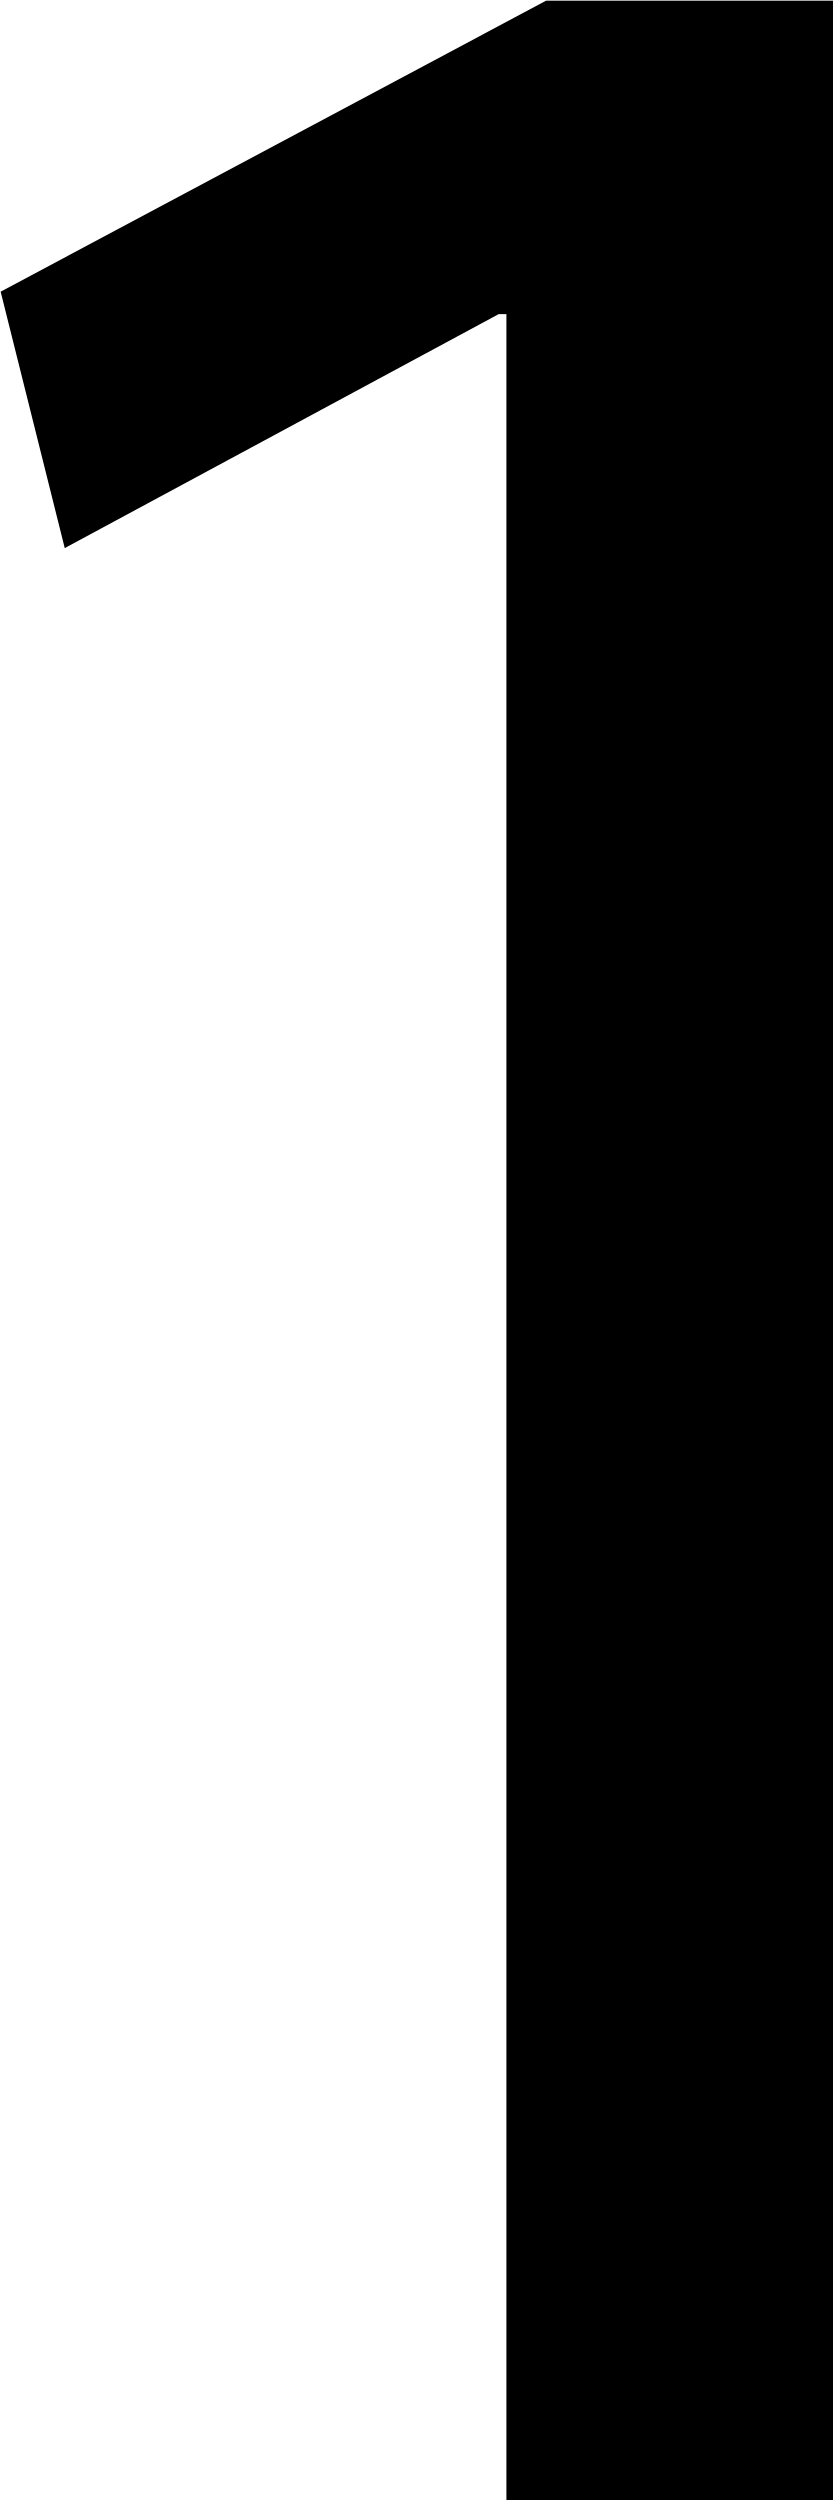
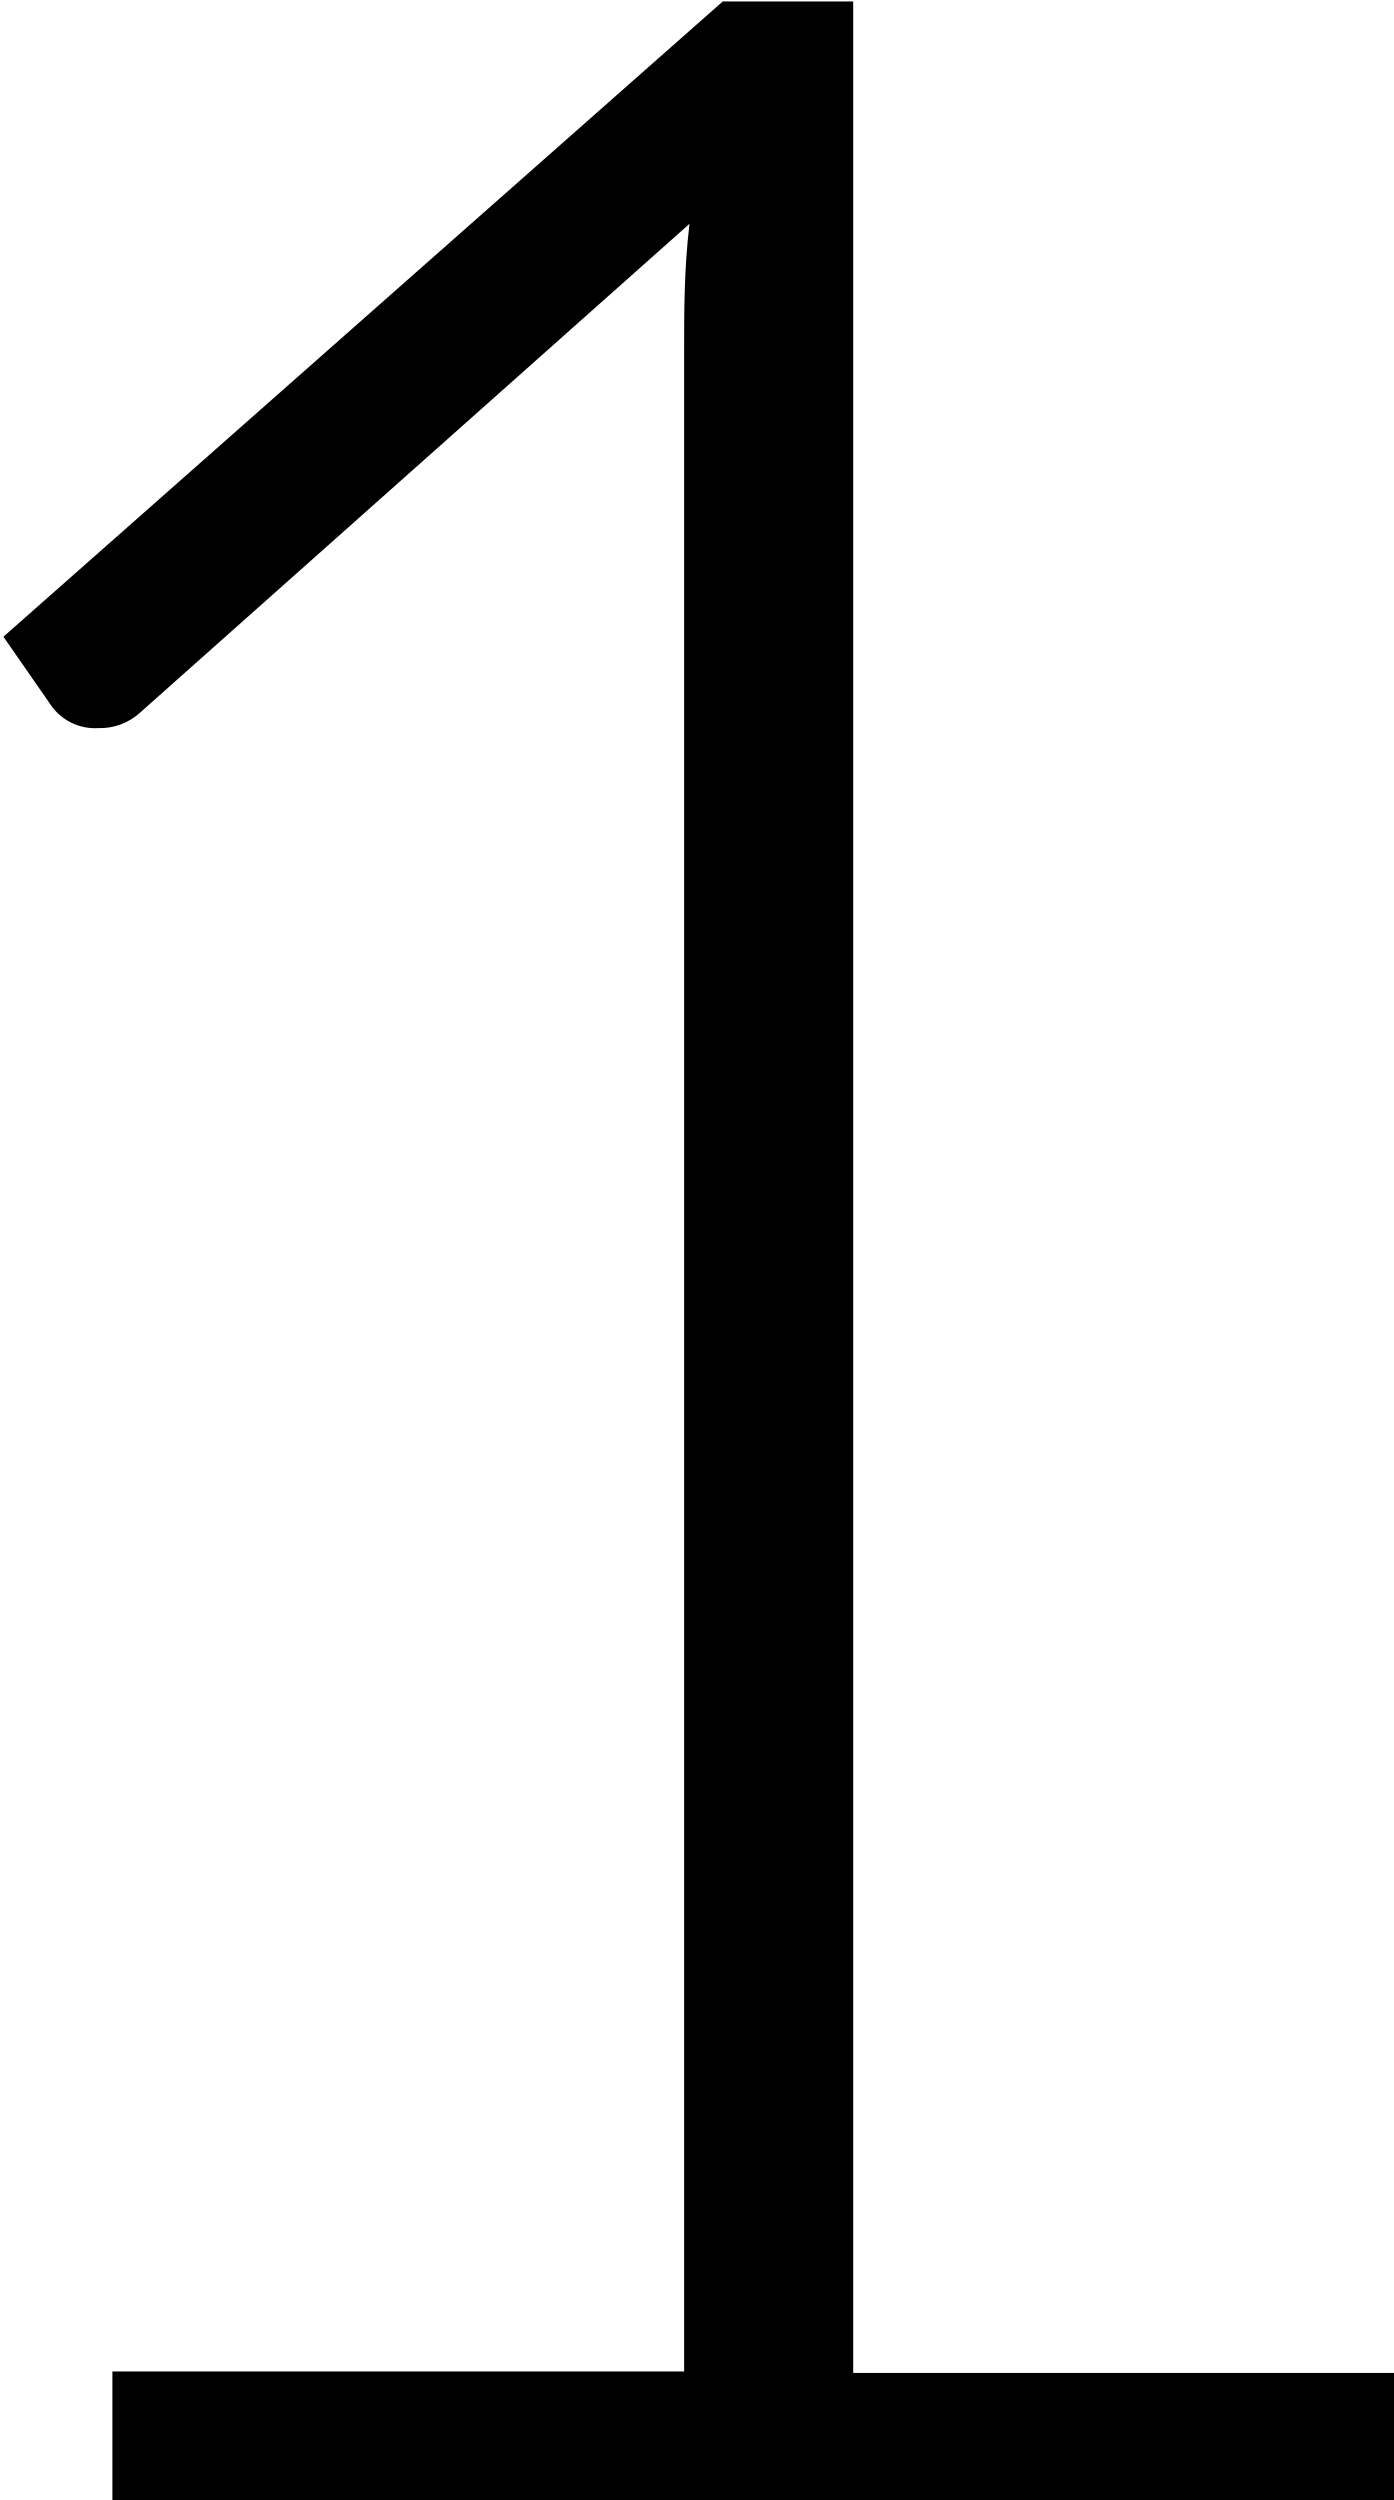
- <svg xmlns="http://www.w3.org/2000/svg" id="Layer_1" data-name="Layer 1" viewBox="0 0 12.99 39">
-   <path d="M751,525.64h-.12l-6.77,3.65-1-4,8.51-4.54h4.48v39H751Z" transform="translate(-743.1 -520.74)" />
+ <svg xmlns="http://www.w3.org/2000/svg" id="Layer_1" data-name="Layer 1" viewBox="0 0 28.51 51.16">
+   <path d="M748,557.11h11.7V515.75c0-.81,0-1.68.11-2.59l-11.24,10a1.21,1.21,0,0,1-.86.32,1.1,1.1,0,0,1-.94-.43l-1-1.44,14.72-13h2.67v48.53h11.12v2.63H748Z" transform="translate(-745.7 -508.58)" />
</svg>
